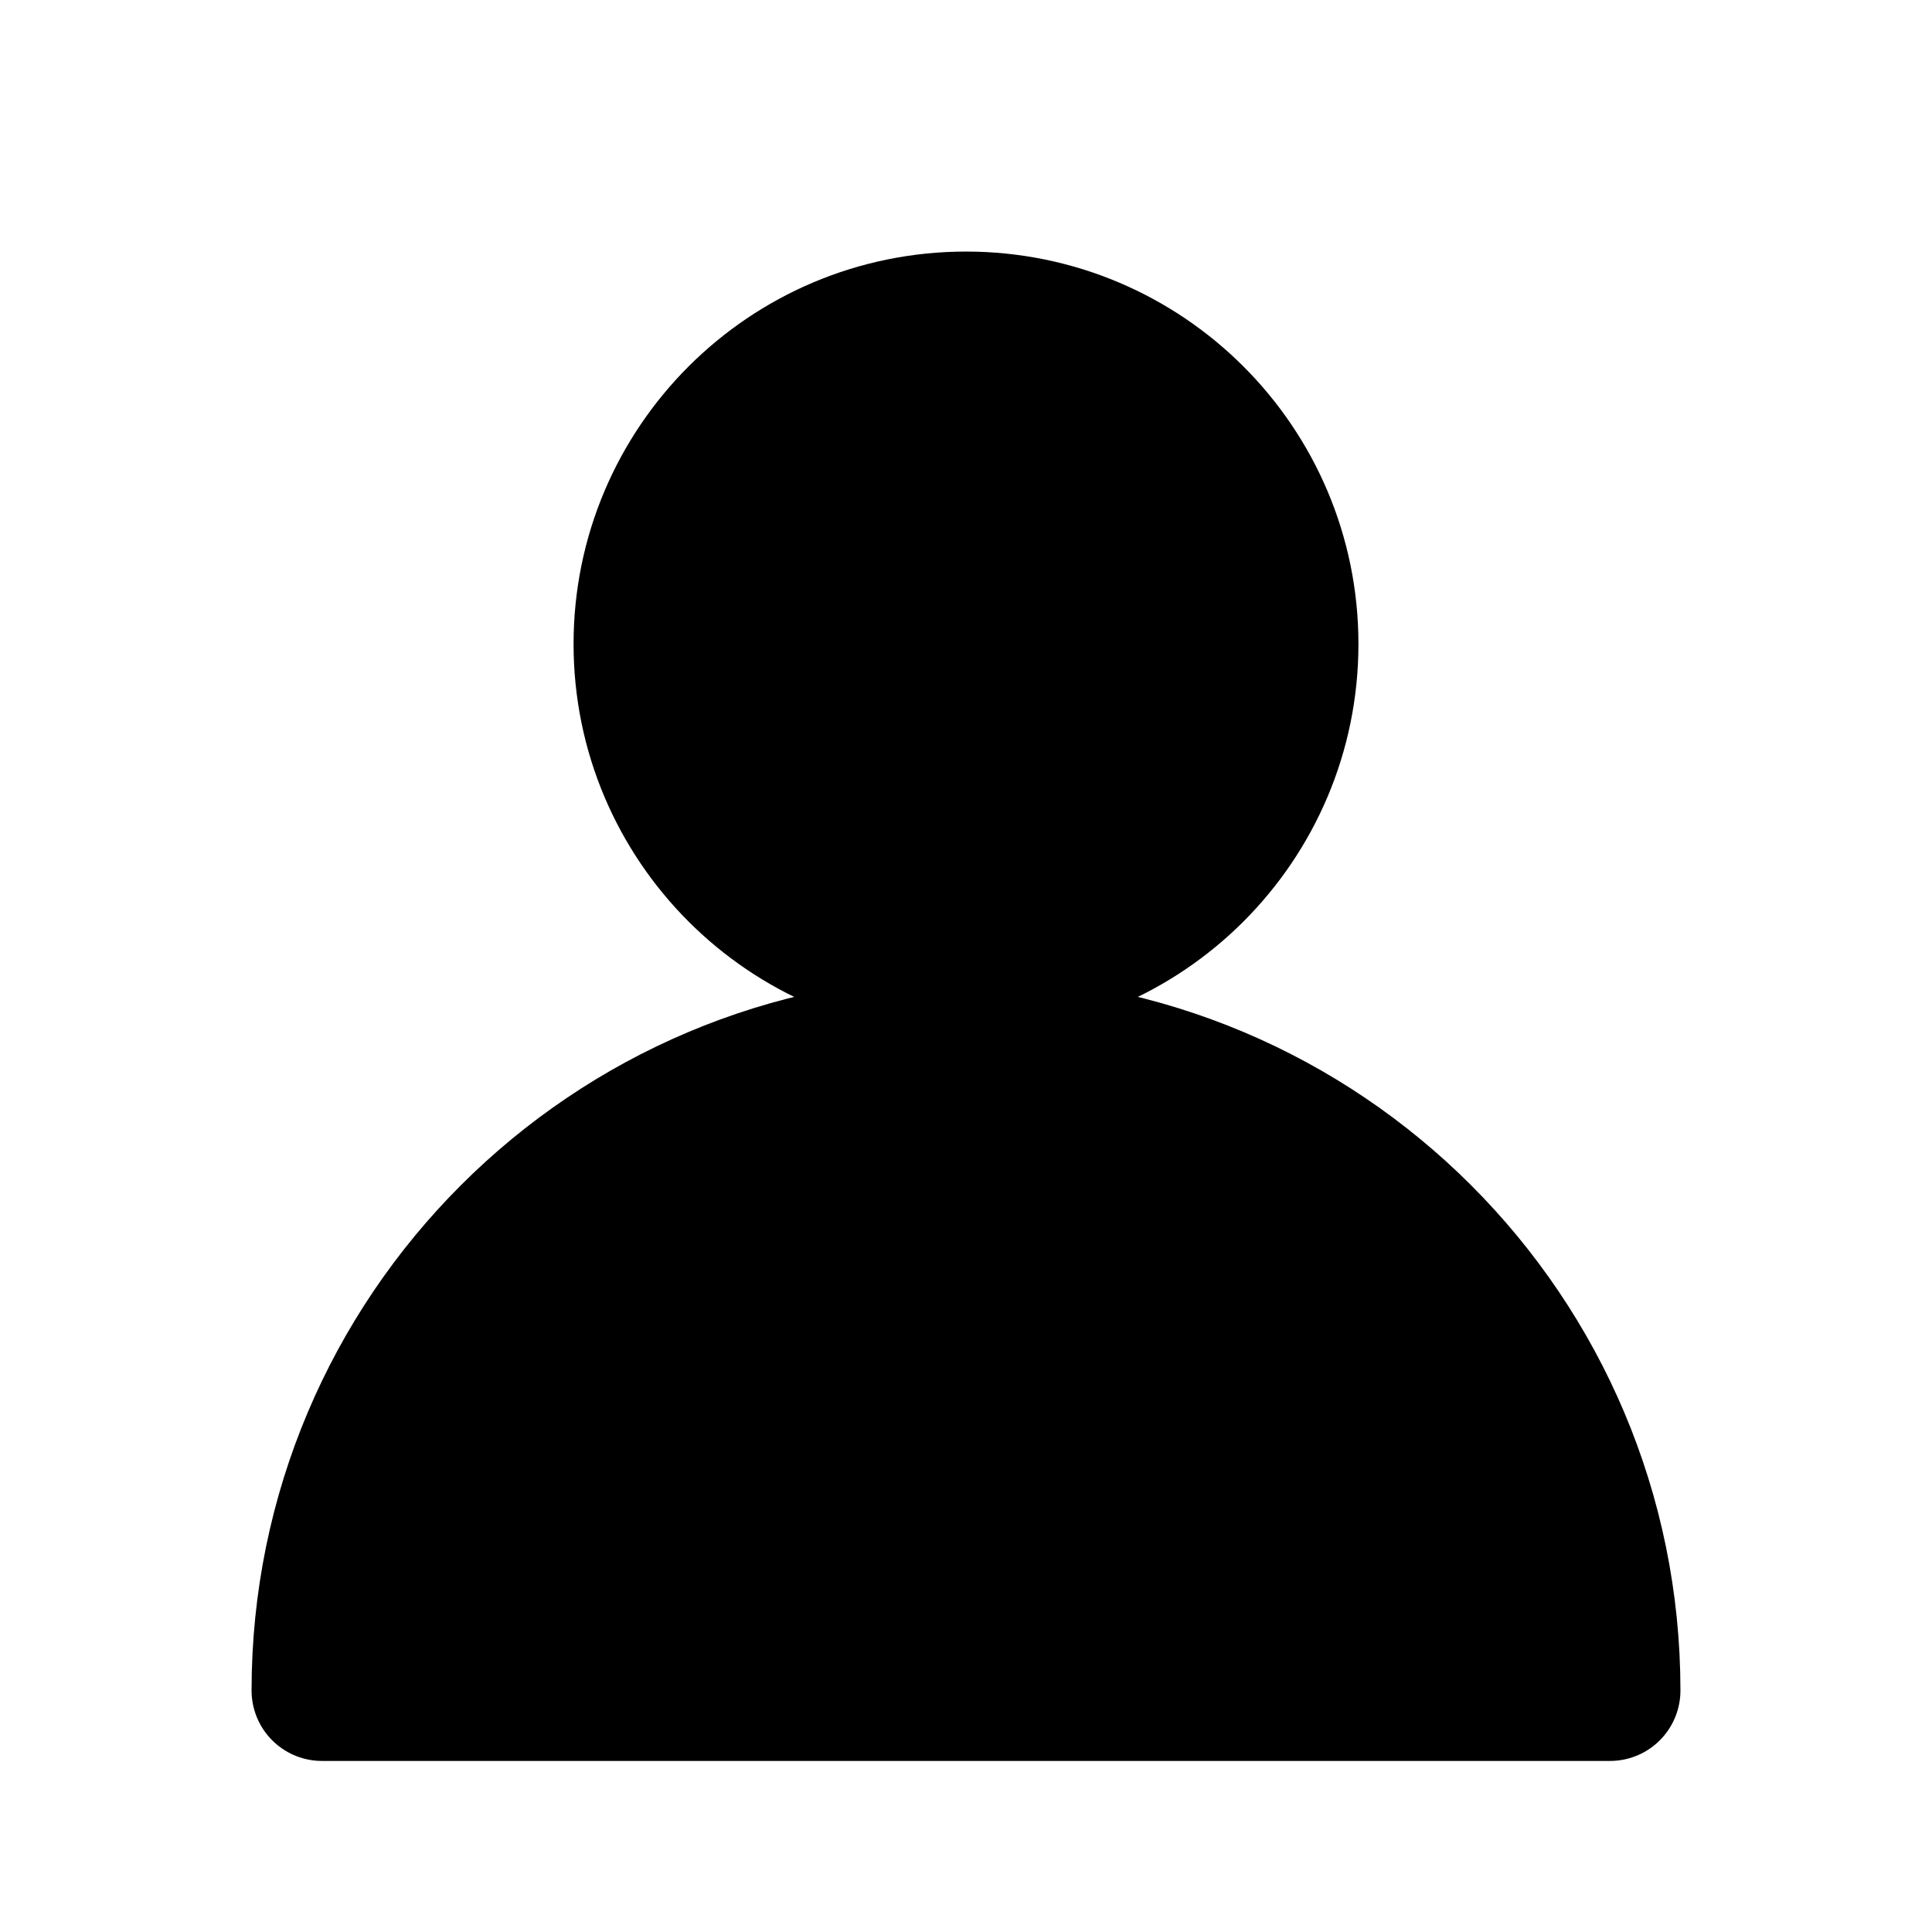
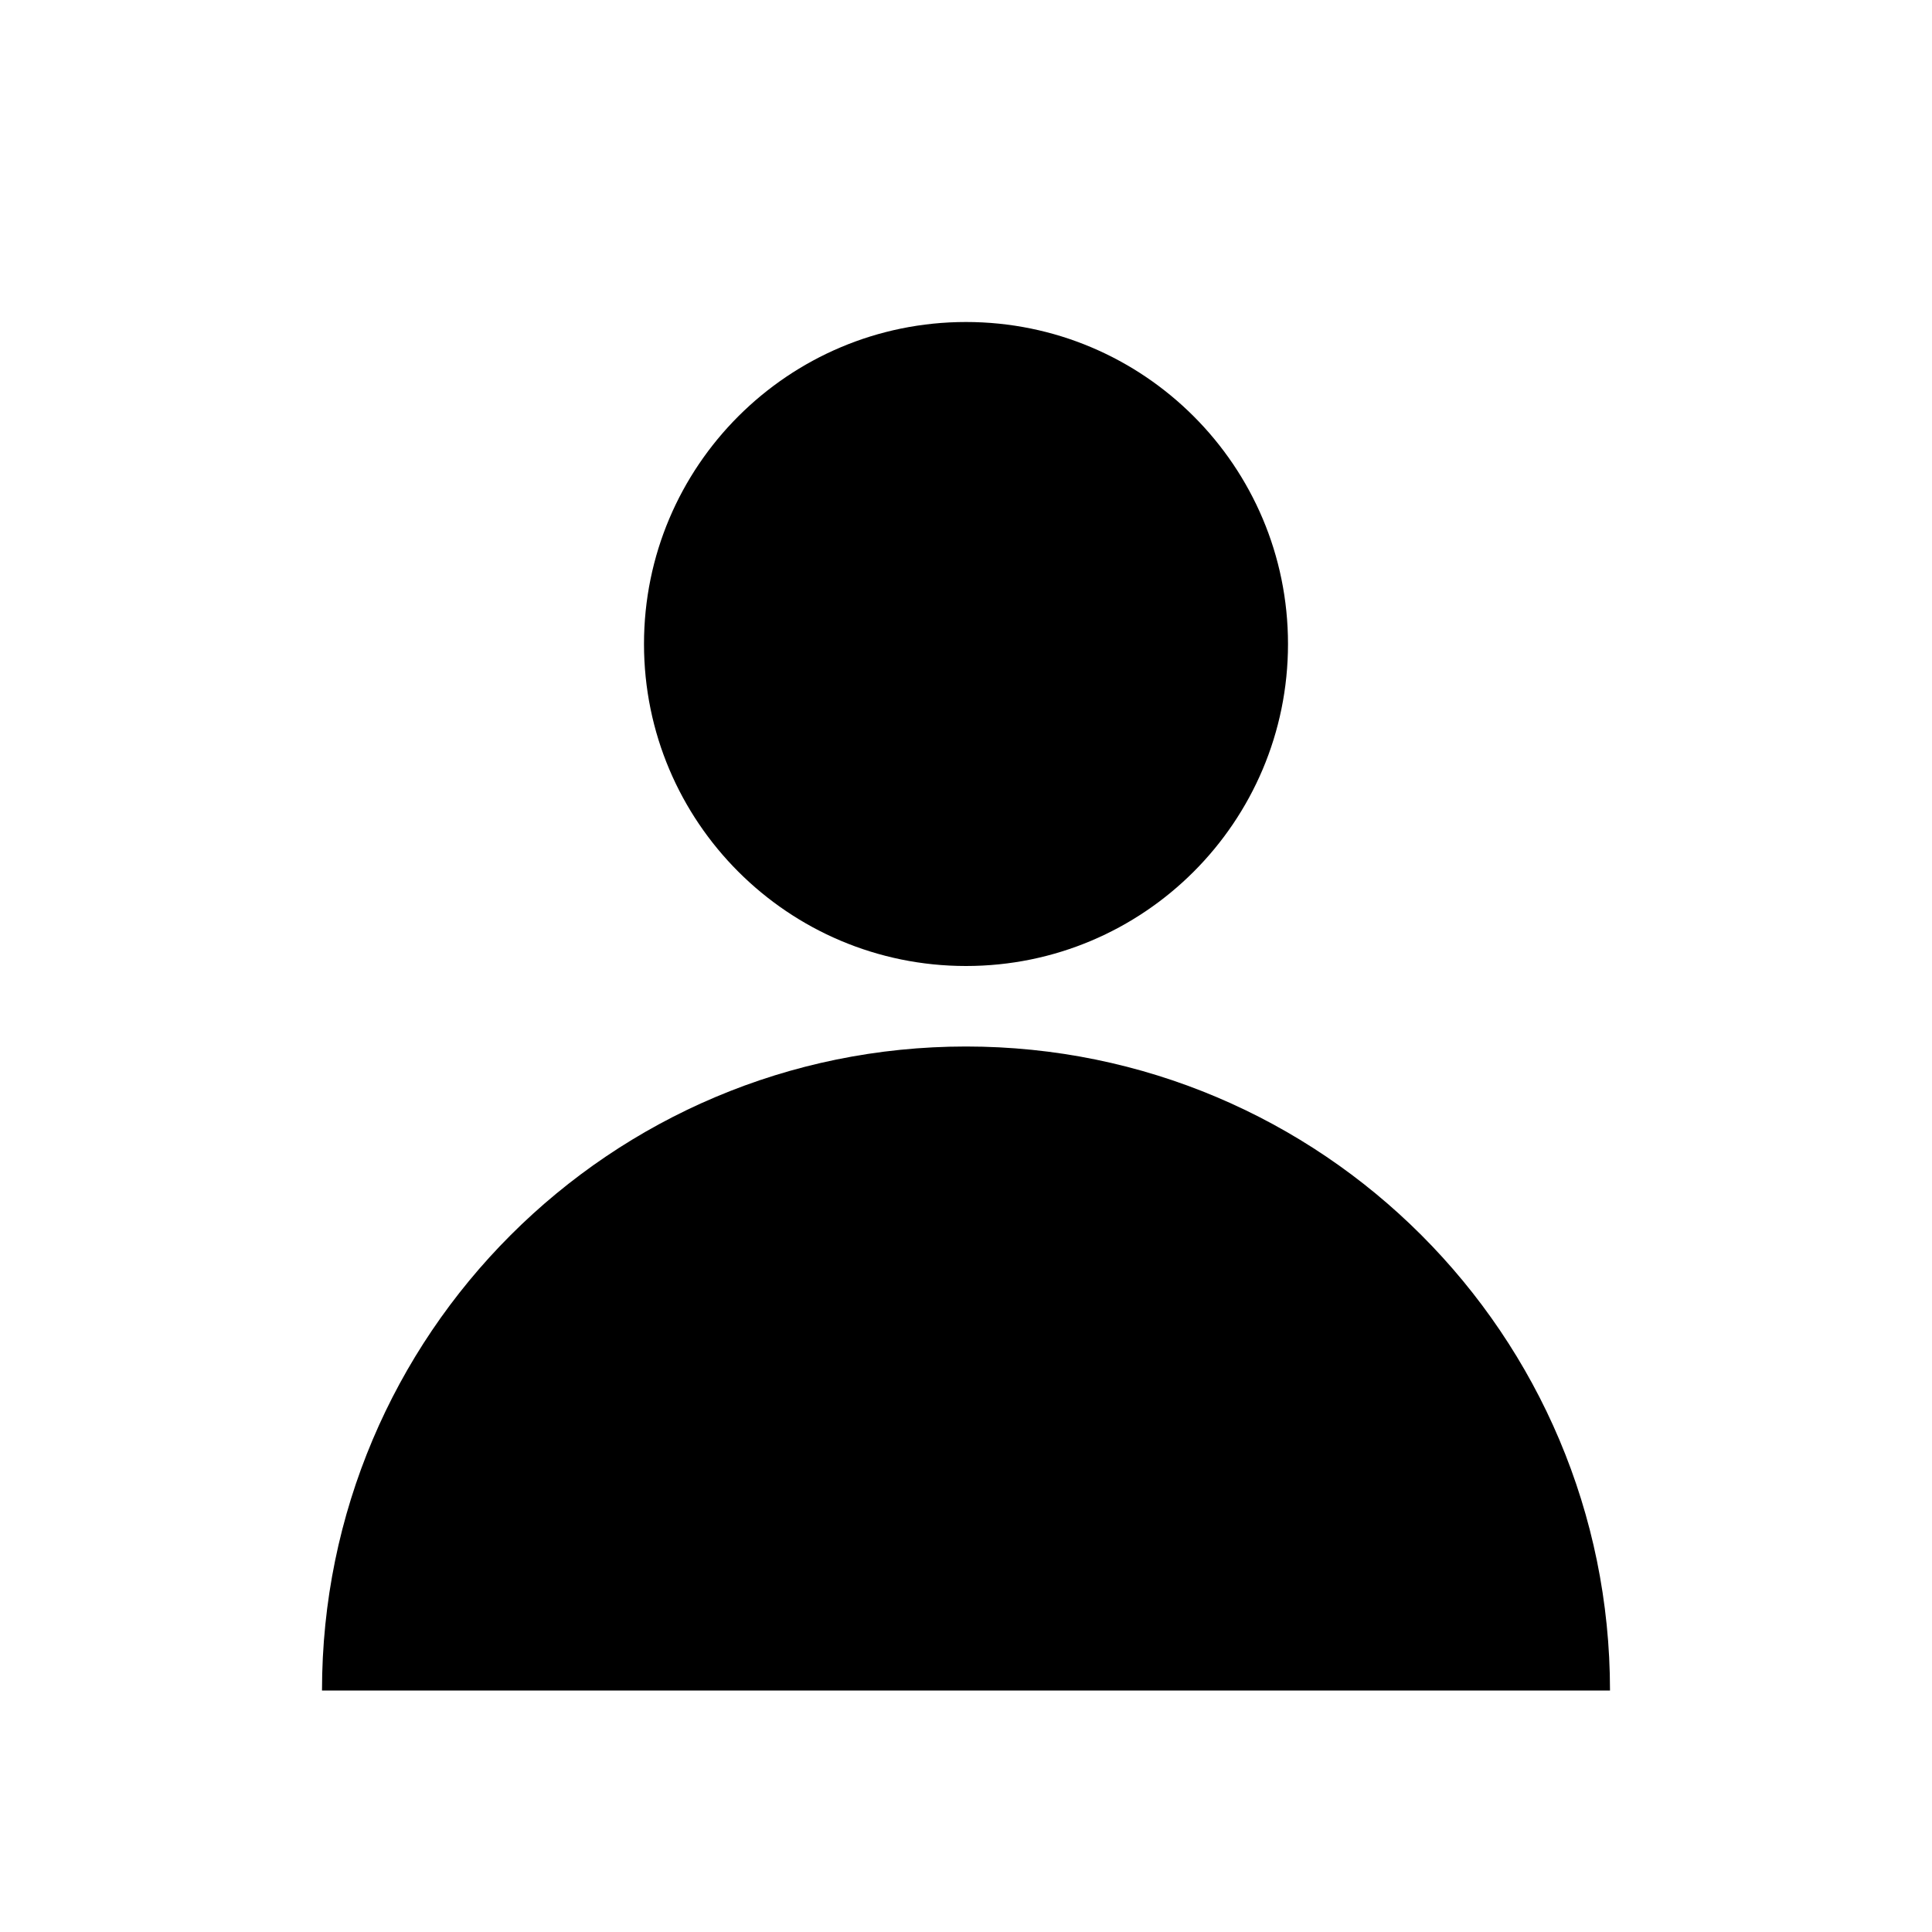
- <svg xmlns="http://www.w3.org/2000/svg" viewBox="0 0 24 24" fill="none" stroke="currentColor" stroke-width="1.75" stroke-linecap="round" stroke-linejoin="round">
+ <svg xmlns="http://www.w3.org/2000/svg" viewBox="0 0 24 24" fill="currentColor" stroke="none">
  <circle cx="12" cy="8" r="4" fill="currentColor" />
  <path fill="currentColor" d="M4 21a8 8 0 0 1 16 0z" />
</svg>
